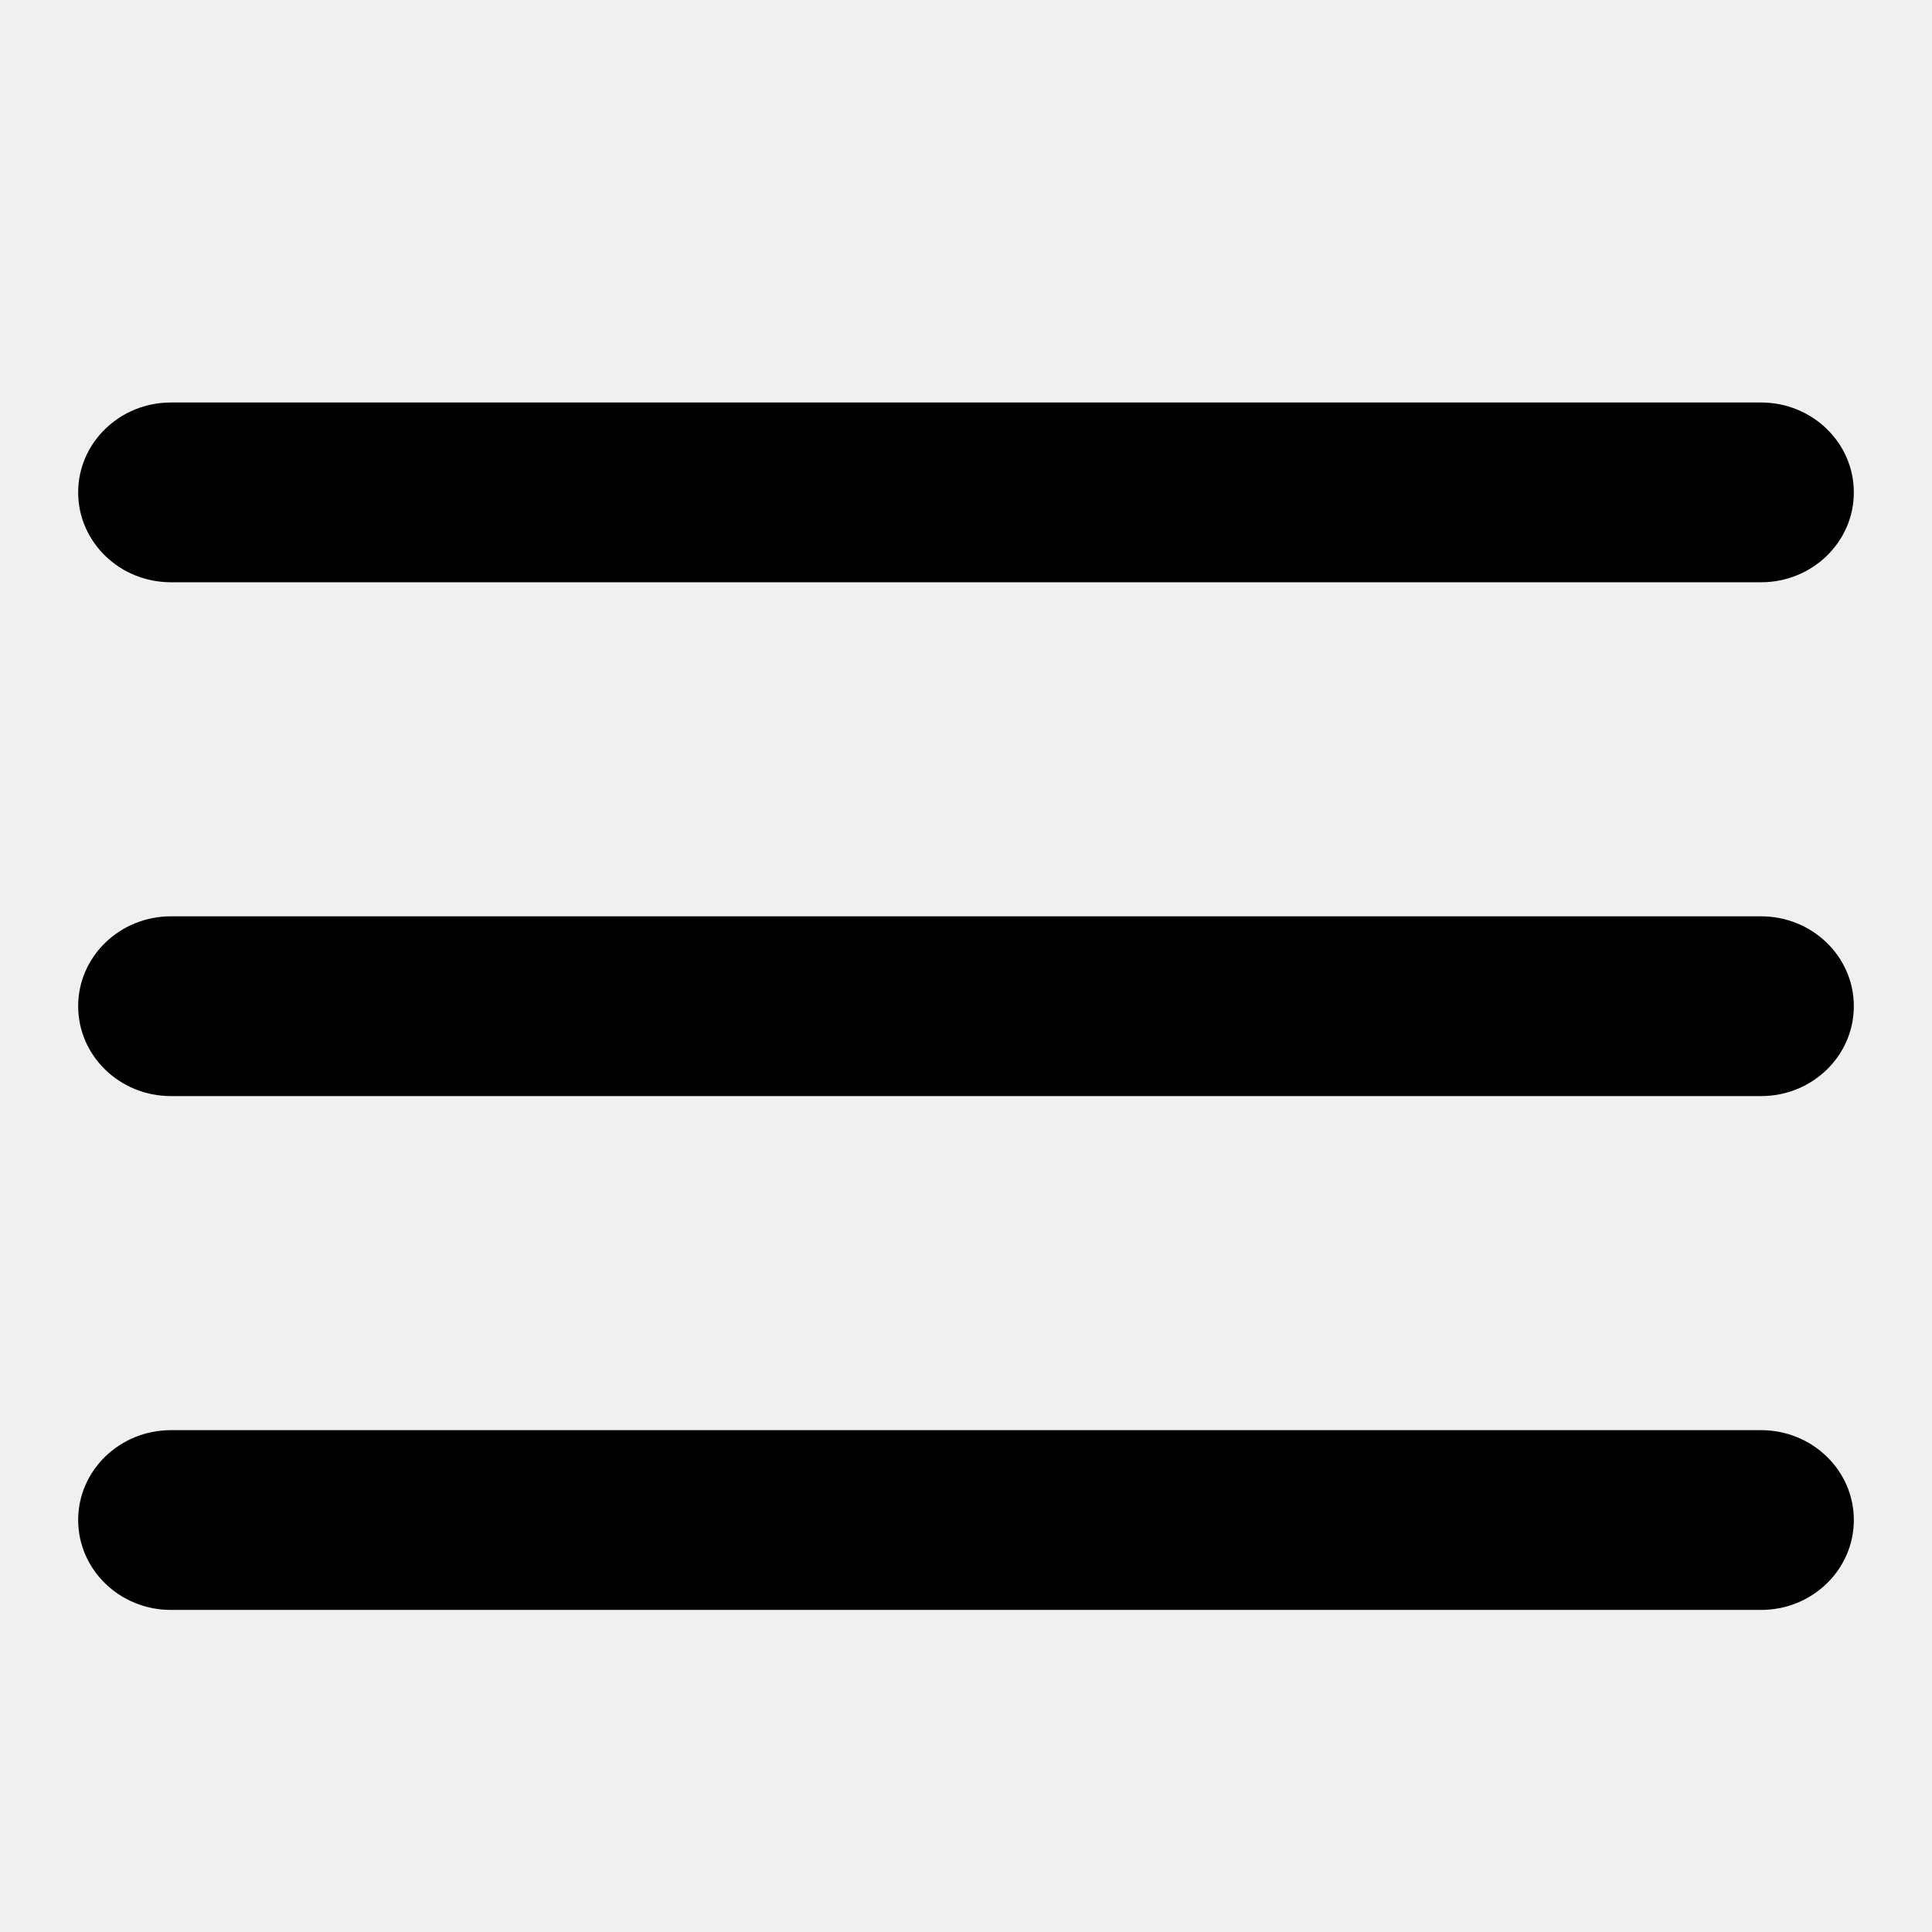
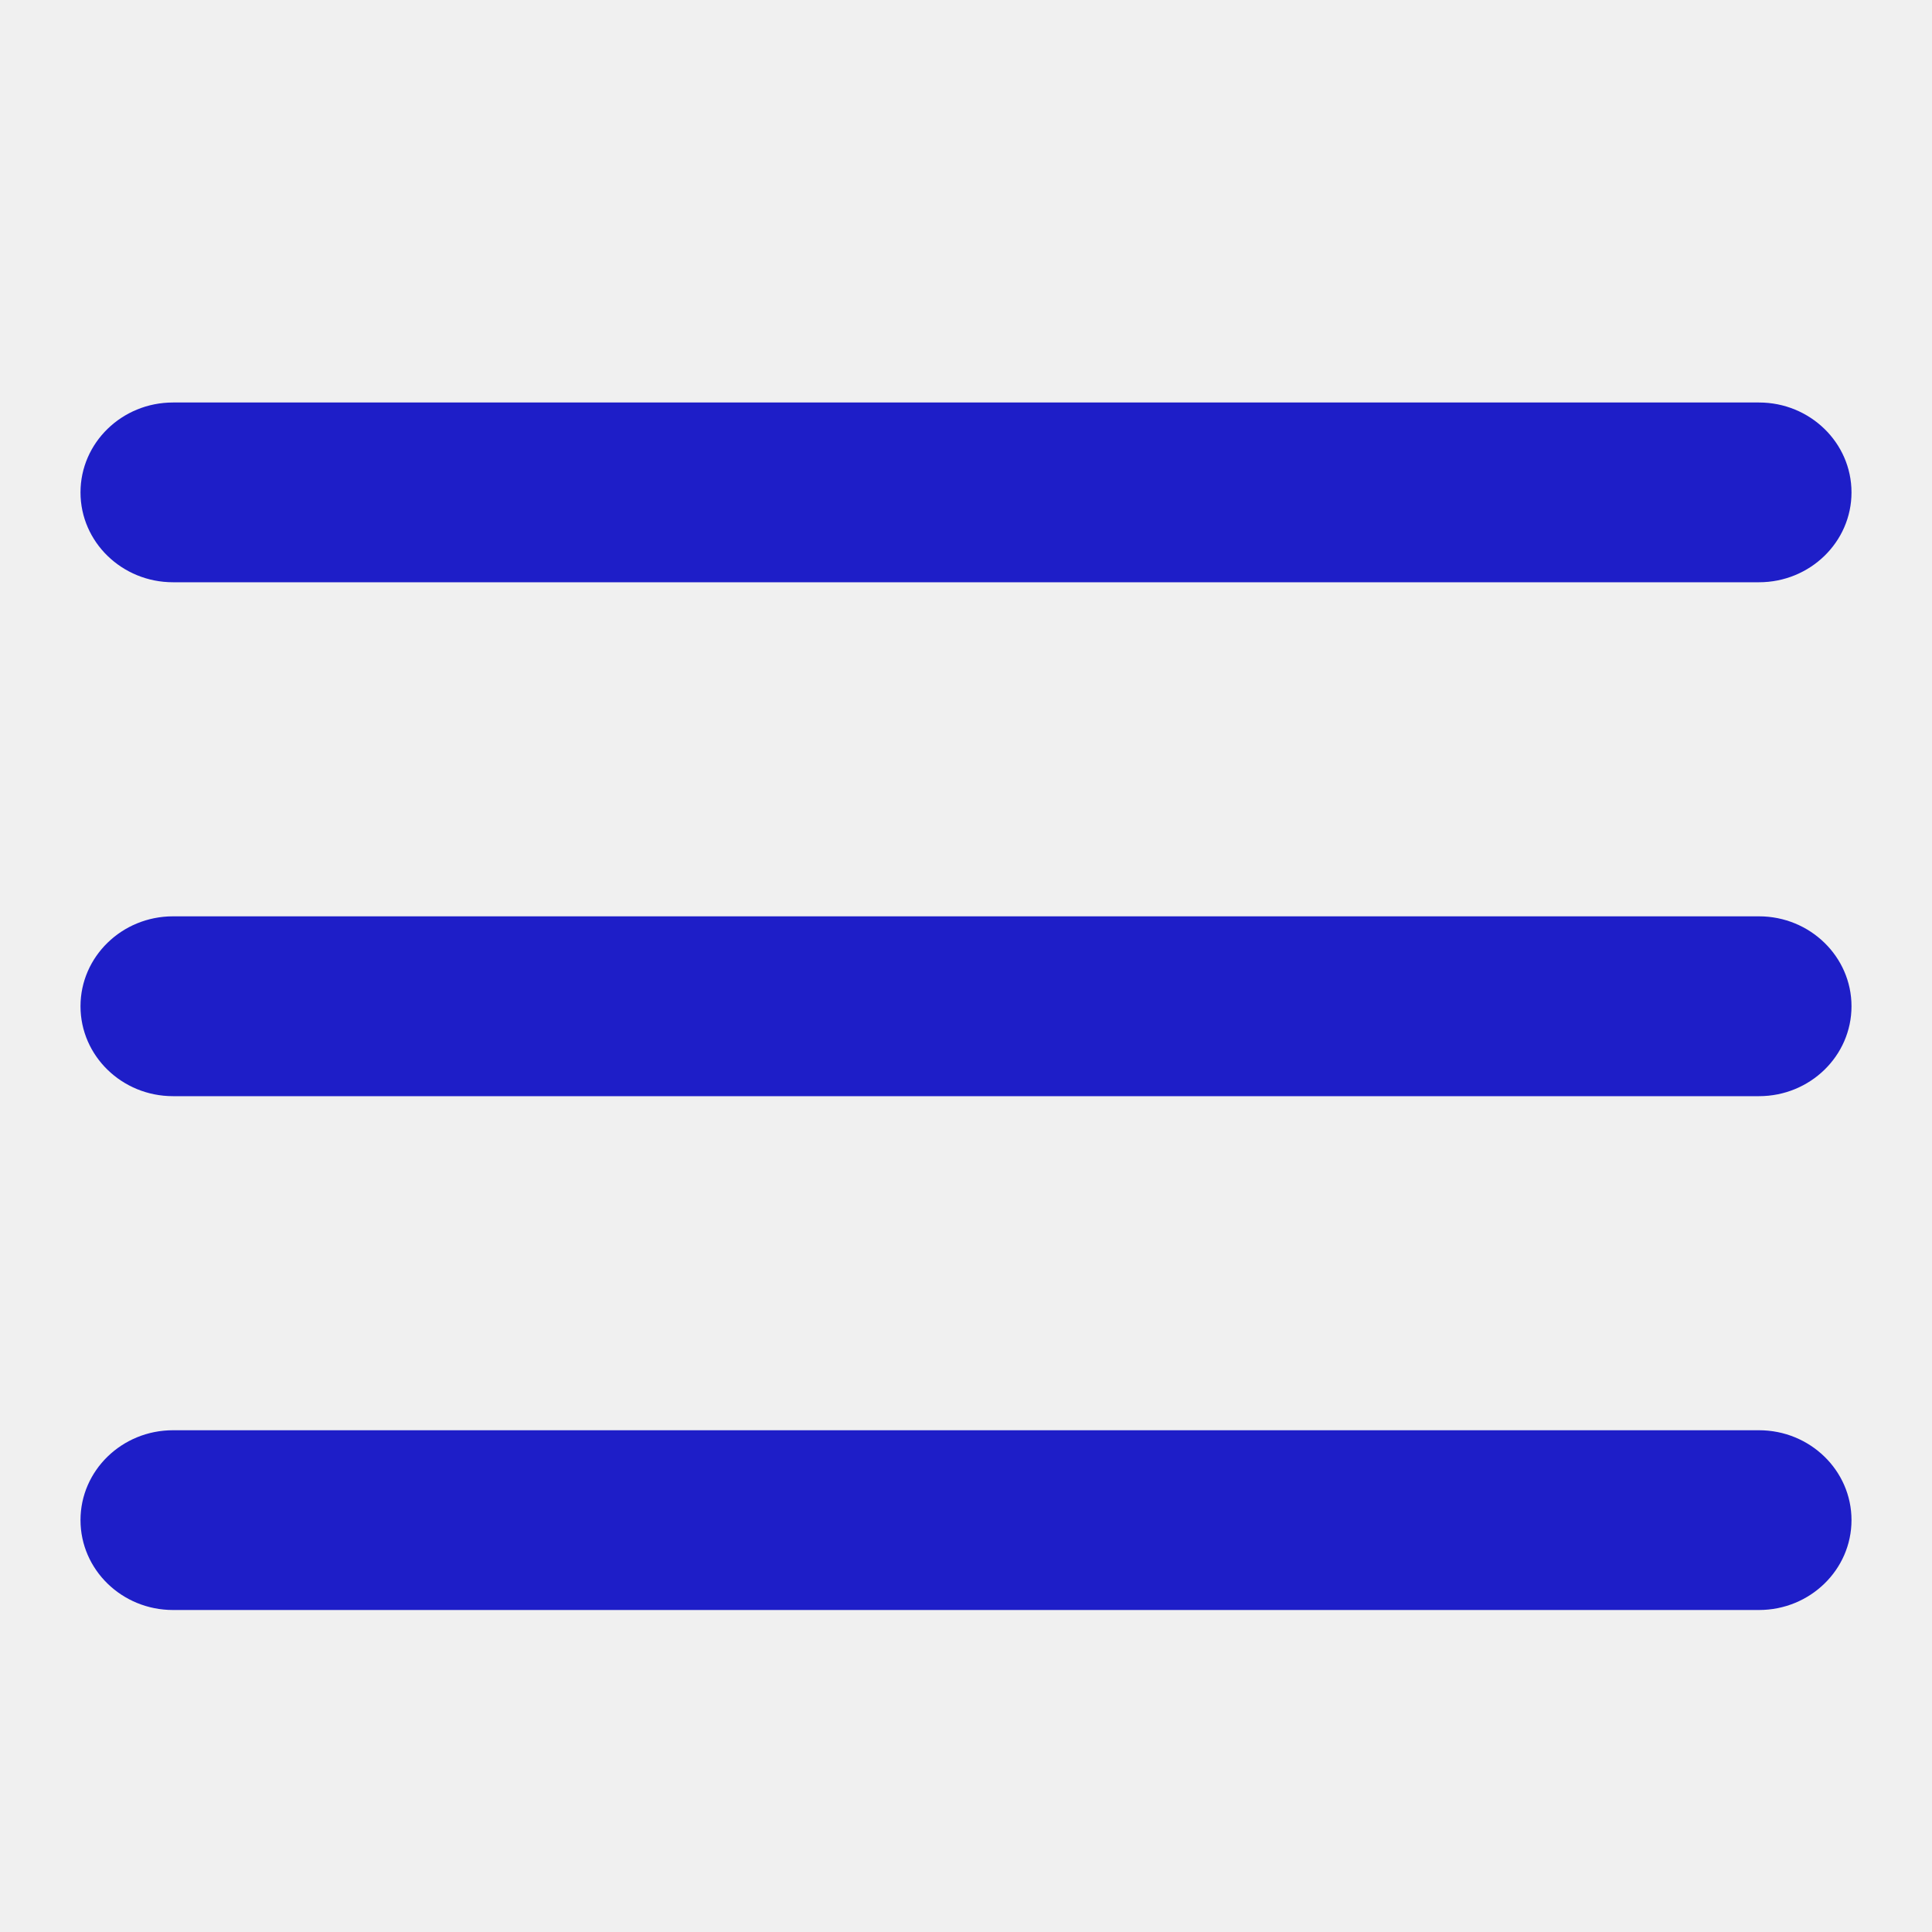
<svg xmlns="http://www.w3.org/2000/svg" width="24" height="24" viewBox="0 0 24 24" fill="none">
-   <g clip-path="url(#clip0_1722_2593)">
-     <path d="M21.877 13.616H2.123C1.487 13.616 0.971 13.116 0.971 12.499C0.971 11.883 1.487 11.383 2.123 11.383H21.877C22.513 11.383 23.029 11.883 23.029 12.499C23.029 13.116 22.513 13.616 21.877 13.616Z" fill="currentColor" />
-     <path d="M21.877 19.999H2.123C1.487 19.999 0.971 19.499 0.971 18.882C0.971 18.266 1.487 17.766 2.123 17.766H21.877C22.513 17.766 23.029 18.266 23.029 18.882C23.029 19.499 22.513 19.999 21.877 19.999Z" fill="currentColor" />
-     <path d="M21.877 7.233H2.123C1.487 7.233 0.971 6.733 0.971 6.117C0.971 5.5 1.487 5 2.123 5H21.877C22.513 5 23.029 5.5 23.029 6.117C23.029 6.733 22.513 7.233 21.877 7.233Z" fill="currentColor" />
+   <g clip-path="url(#clip0_906_3193)">
+     <path d="M21.851 13.617H2.149C1.515 13.617 1 13.117 1 12.5C1 11.884 1.515 11.383 2.149 11.383H21.851C22.485 11.383 23 11.884 23 12.5C23 13.117 22.485 13.617 21.851 13.617Z" fill="#1E1EC8" />
+     <path d="M21.851 20H2.149C1.515 20 1 19.5 1 18.883C1 18.267 1.515 17.767 2.149 17.767H21.851C22.485 17.767 23 18.267 23 18.883C23 19.5 22.485 20 21.851 20Z" fill="#1E1EC8" />
+     <path d="M21.851 7.233H2.149C1.515 7.233 1 6.733 1 6.117C1 5.5 1.515 5 2.149 5H21.851C22.485 5 23 5.5 23 6.117C23 6.733 22.485 7.233 21.851 7.233Z" fill="#1E1EC8" />
  </g>
  <defs>
-     <clipPath id="clip0_1722_2593">
-       <rect width="22.059" height="15" fill="white" transform="translate(0.970703 5)" />
+     <clipPath id="clip0_906_3193">
+       <rect width="22" height="15" fill="white" transform="translate(1 5)" />
    </clipPath>
  </defs>
</svg>
